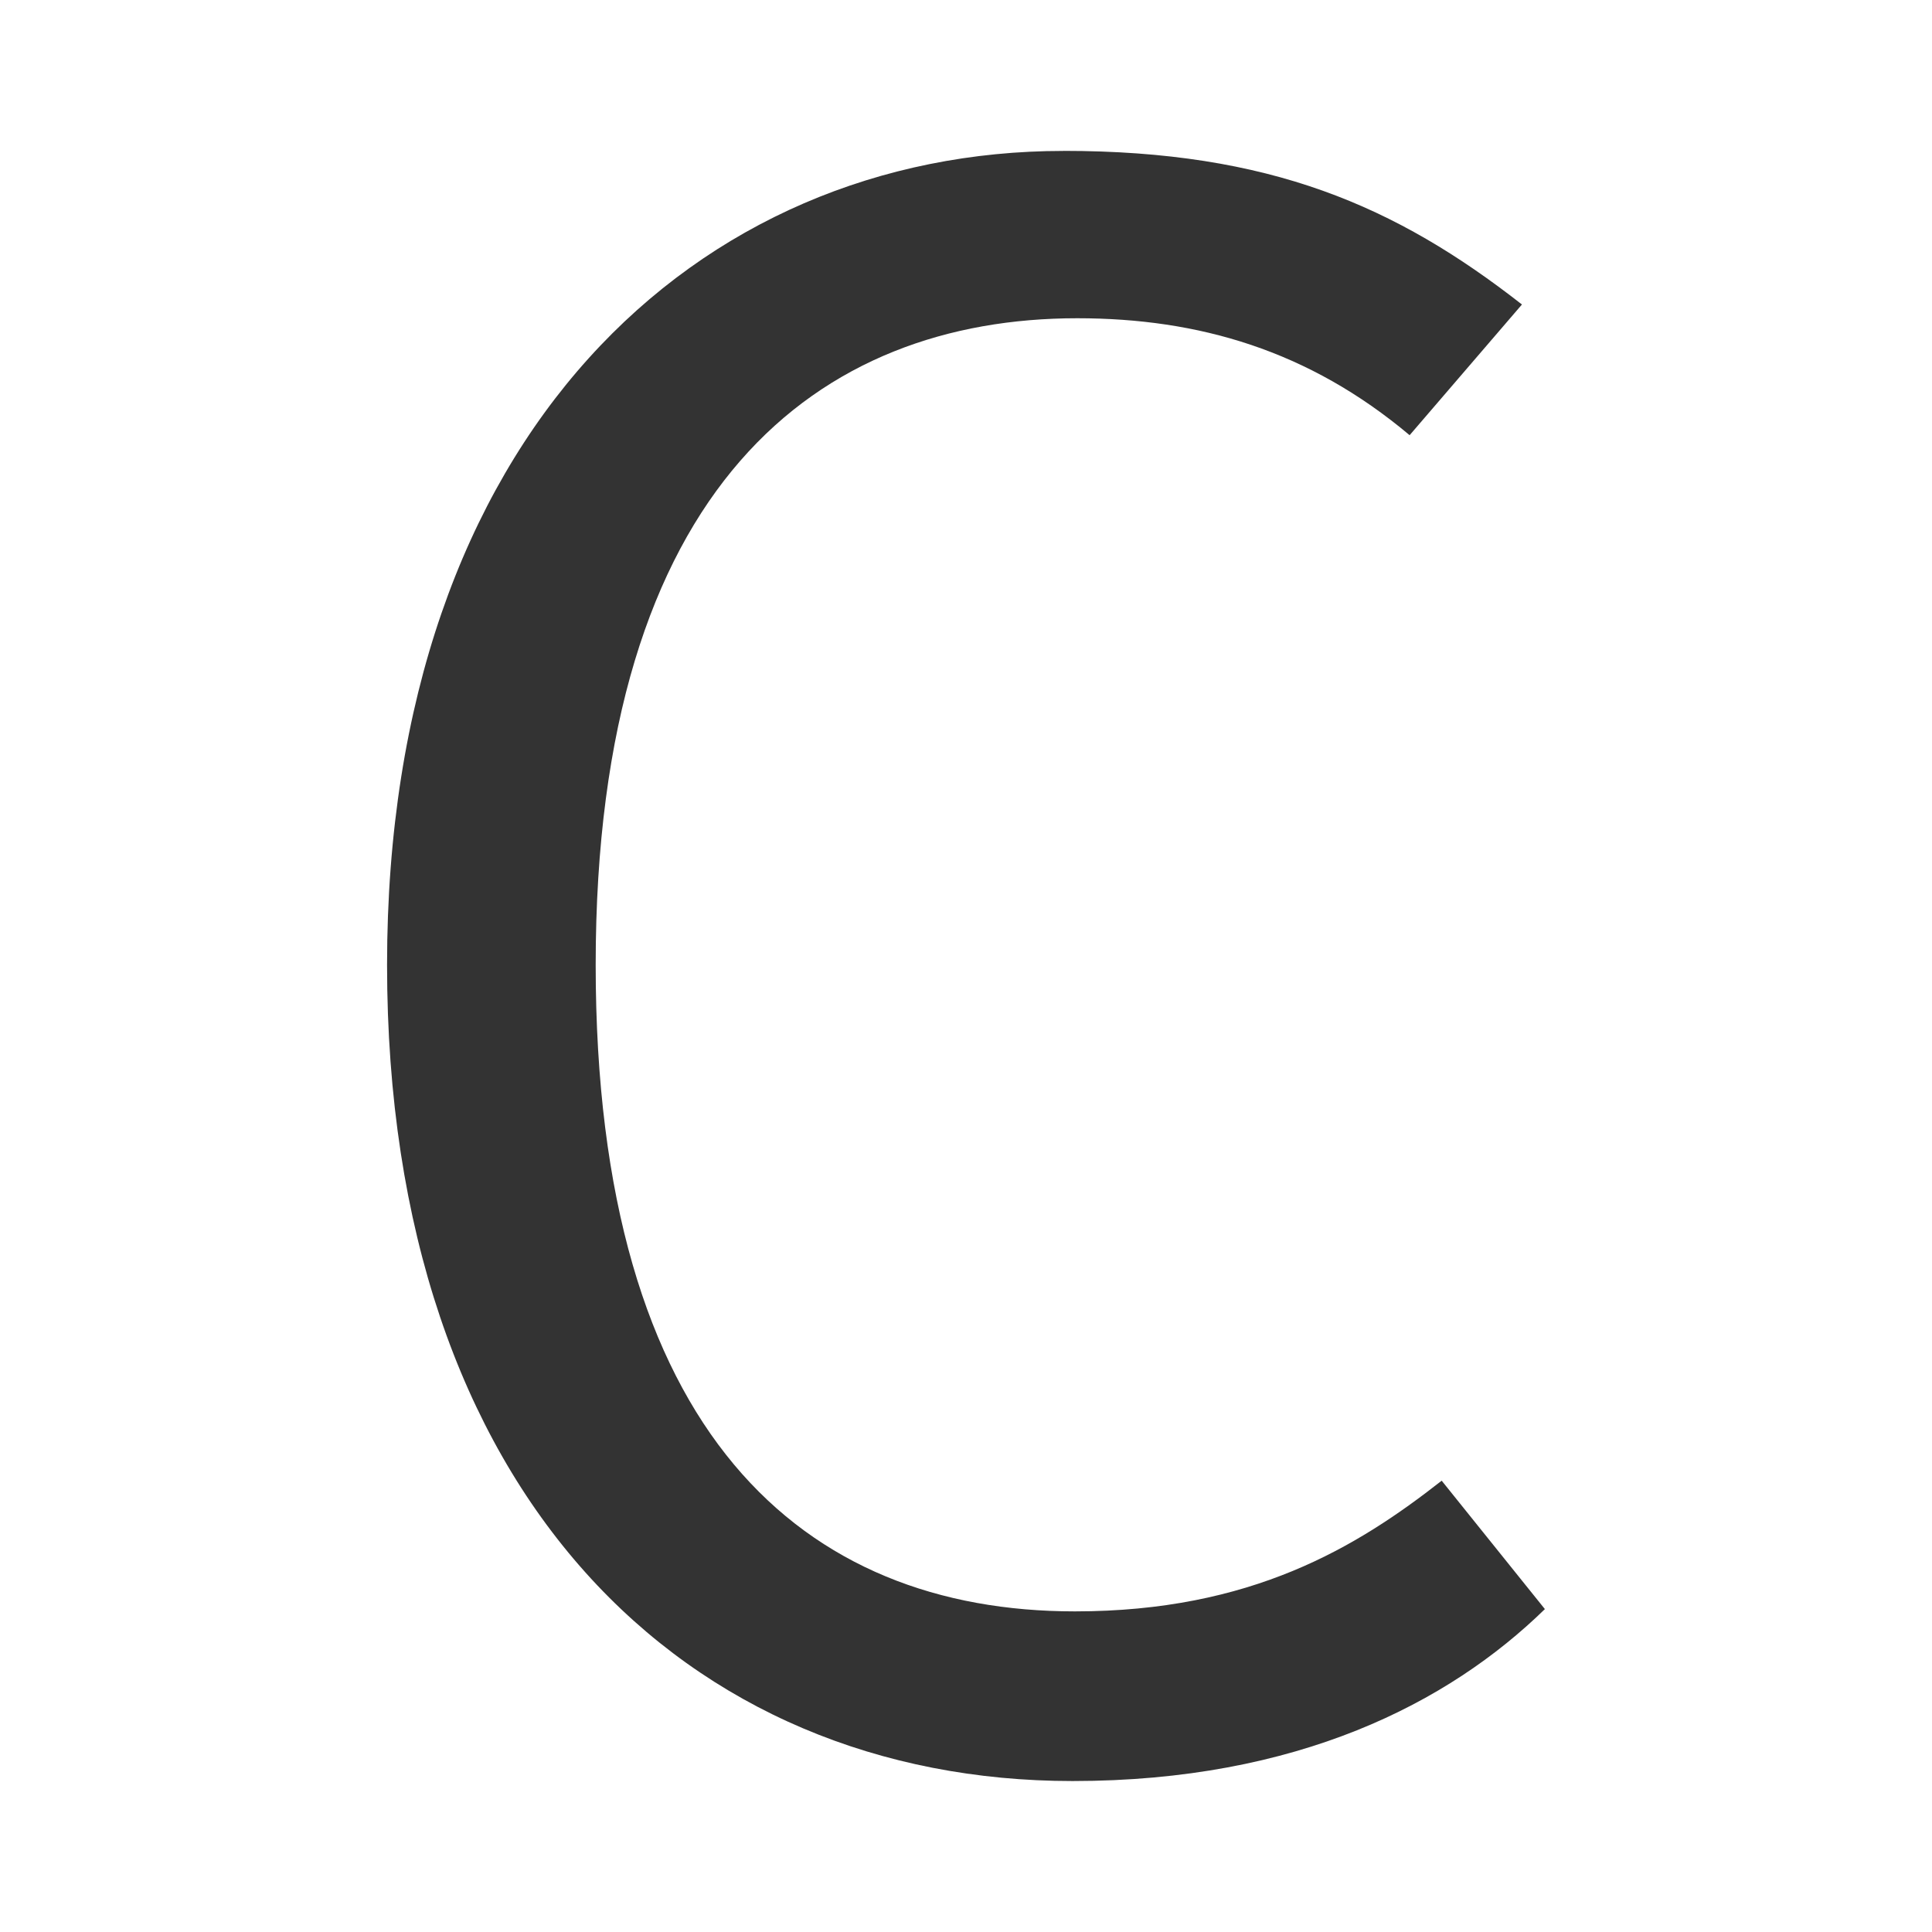
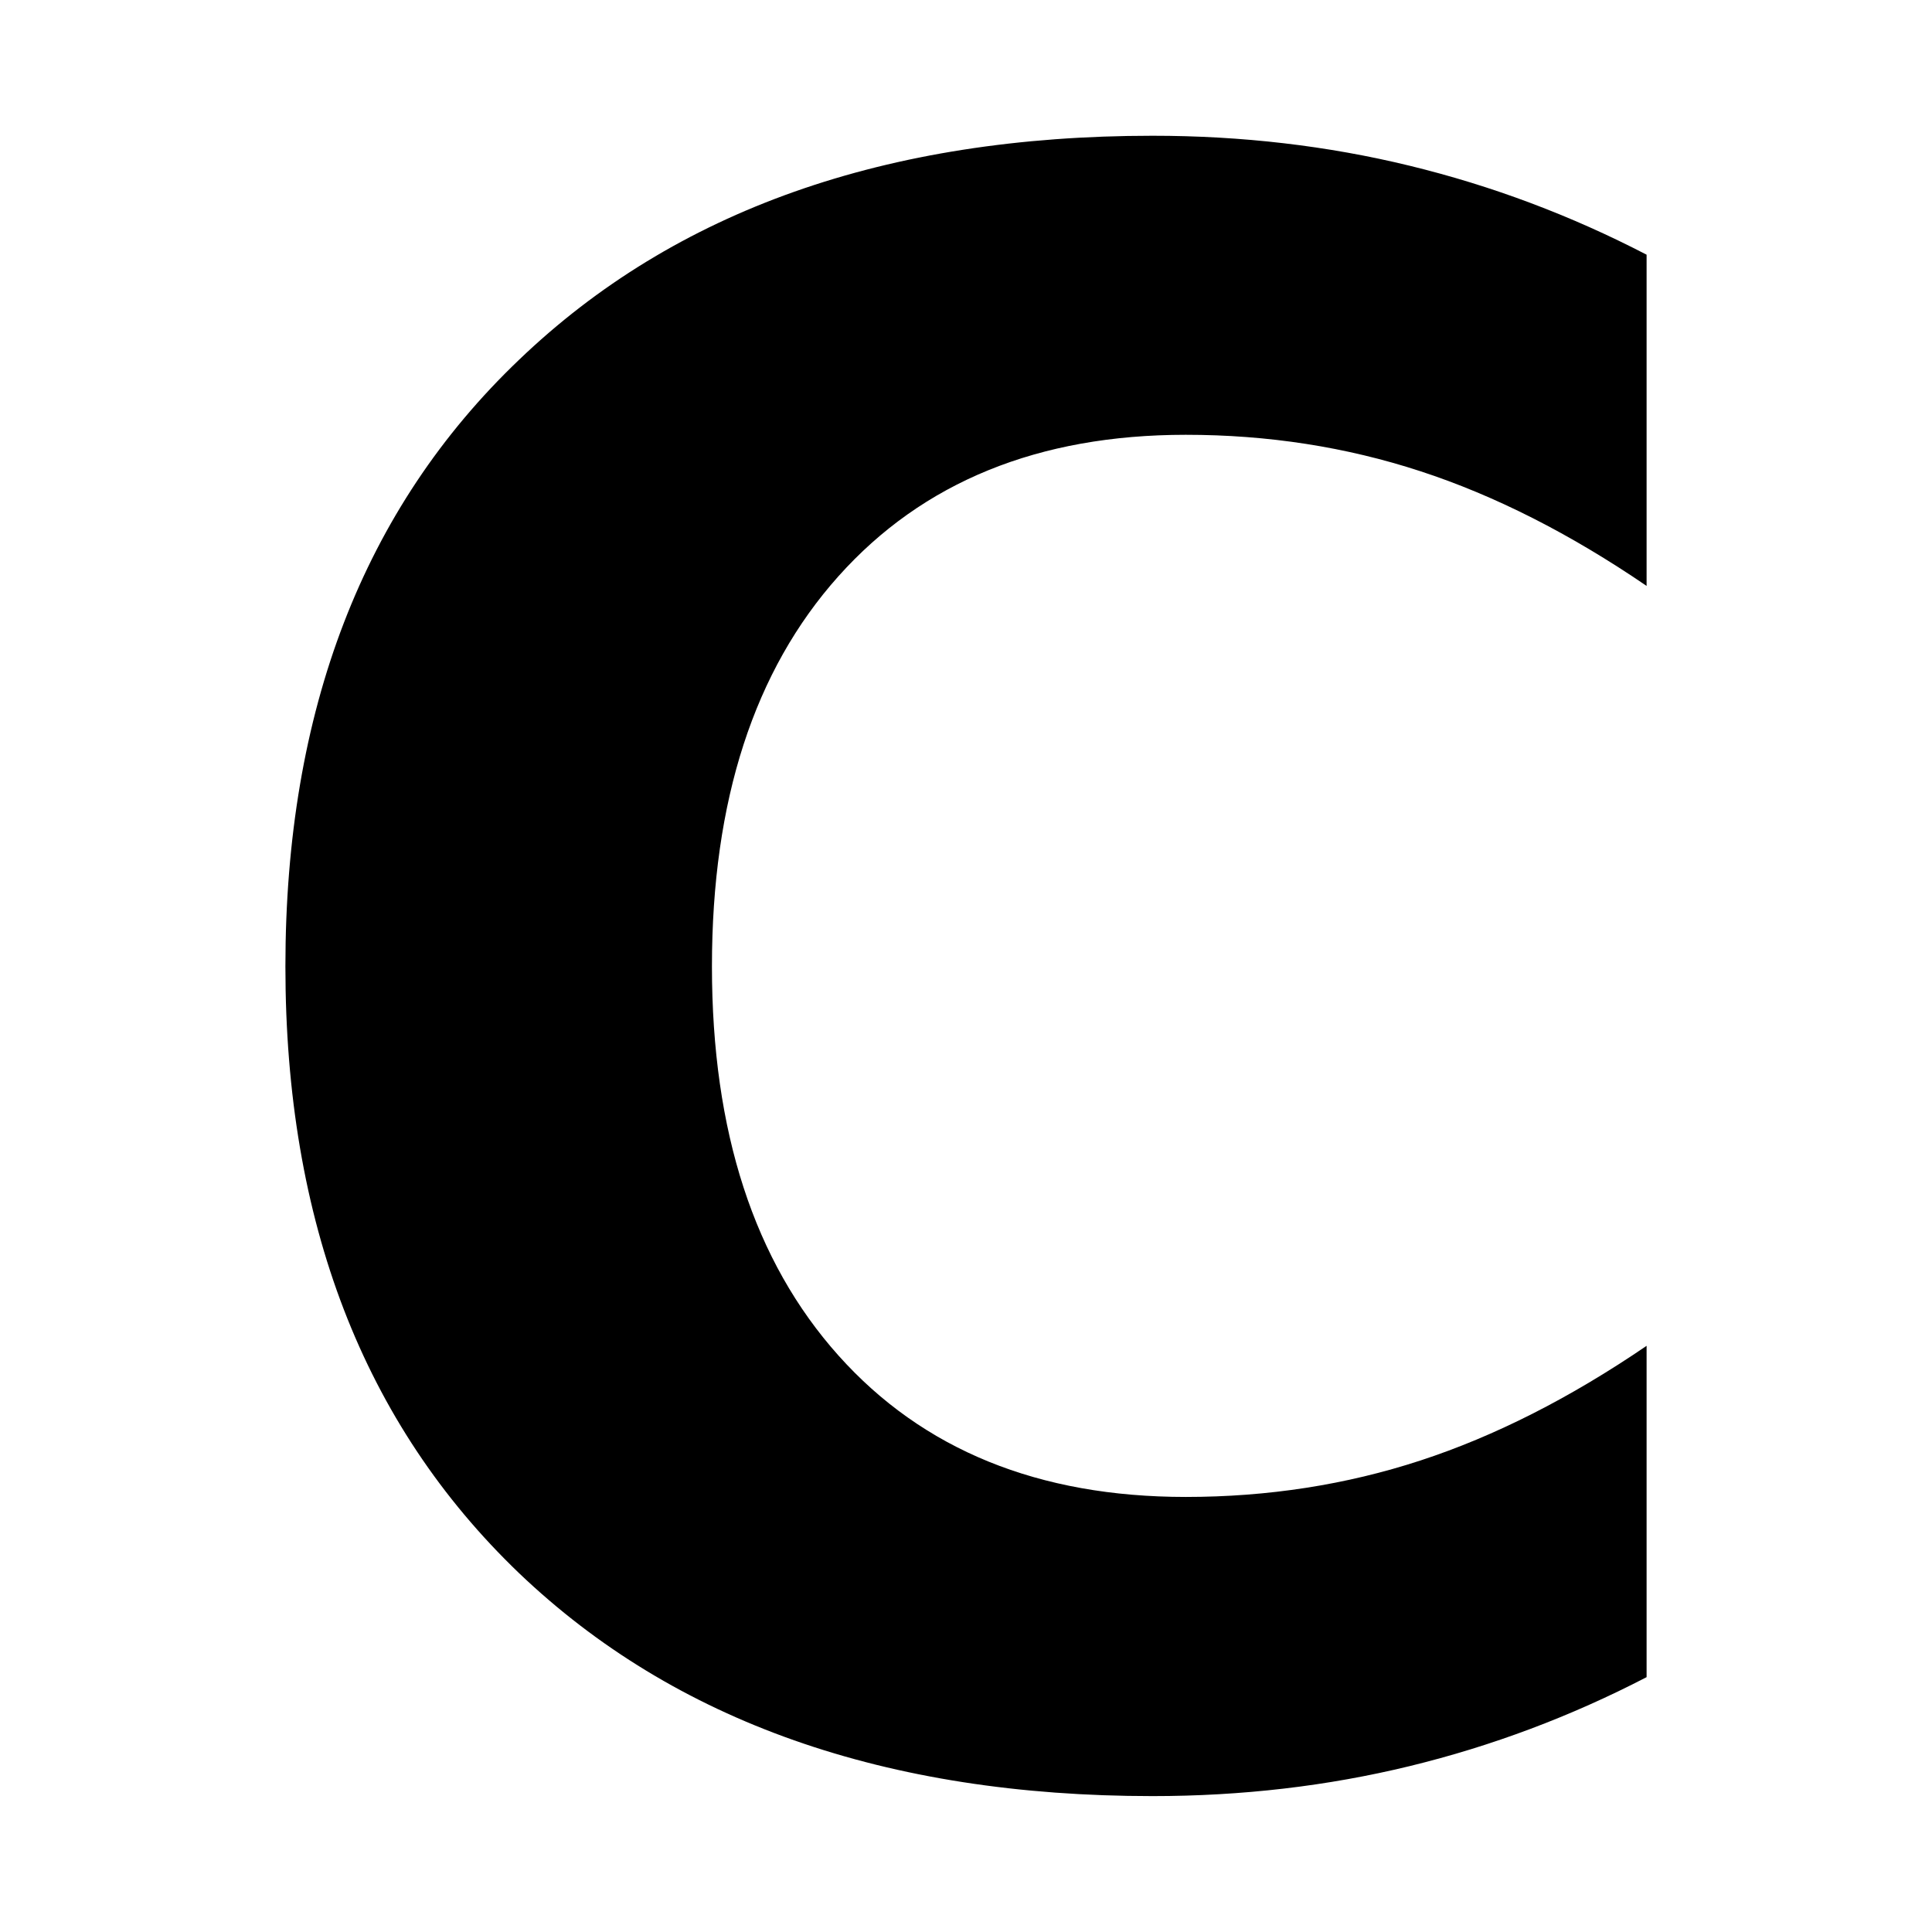
<svg xmlns="http://www.w3.org/2000/svg" width="128" height="128" viewBox="0 0 33.867 33.867" version="1.1" id="svg8">
  <defs id="defs2" />
  <g id="layer1" transform="translate(0,-263.1333)">
-     <g aria-label="C" style="font-style:normal;font-weight:normal;font-size:40.19px;line-height:1.25;font-family:sans-serif;letter-spacing:0px;word-spacing:0px;fill:#333333;fill-opacity:1;stroke:none;stroke-width:0.471" id="text817">
-       <path d="m 18.641,265.779 c -6.39,0 -11.856,4.943 -11.856,14.267 0,9.324 5.265,14.308 12.017,14.308 3.939,0 6.591,-1.366 8.279,-3.014 l -1.809,-2.251 c -1.487,1.166 -3.336,2.291 -6.43,2.291 -4.742,0 -8.4,-3.095 -8.4,-11.334 0,-8.44 3.939,-11.334 8.44,-11.334 2.13,0 4.059,0.563 5.828,2.05 l 1.969,-2.291 c -2.21,-1.728 -4.421,-2.693 -8.038,-2.693 z" style="font-style:normal;font-variant:normal;font-weight:normal;font-stretch:normal;font-family:'Fira Code';-inkscape-font-specification:'Fira Code';fill:#333333;fill-opacity:1;stroke-width:0.471" id="path817" />
+     <g aria-label="C" style="font-style:normal;font-variant:normal;font-weight:normal;font-stretch:normal;font-size:38.48px;line-height:1.25;font-family:'Fira Code';-inkscape-font-specification:'Fira Code';letter-spacing:0px;word-spacing:0px;fill:#000000;fill-opacity:1;stroke:none;stroke-width:2.624" id="text4782">
+       <path d="m 28.864,292.533 q -1.992,1.033 -4.152,1.559 -2.161,0.526 -4.509,0.526 -7.008,0 -11.104,-3.908 -4.096,-3.927 -4.096,-10.635 0,-6.726 4.096,-10.635 4.096,-3.927 11.104,-3.927 2.349,0 4.509,0.526 2.161,0.526 4.152,1.559 v 5.806 q -2.01,-1.372 -3.964,-2.01 -1.954,-0.639 -4.115,-0.639 -3.871,0 -6.088,2.48 -2.217,2.48 -2.217,6.839 0,4.34 2.217,6.82 2.217,2.48 6.088,2.48 2.161,0 4.115,-0.639 1.954,-0.639 3.964,-2.01 z" style="font-style:normal;font-variant:normal;font-weight:bold;font-stretch:normal;font-family:sans-serif;-inkscape-font-specification:'sans-serif Bold';fill:#000000;fill-opacity:1;stroke-width:2.624" id="path9401" />
    </g>
  </g>
</svg>
